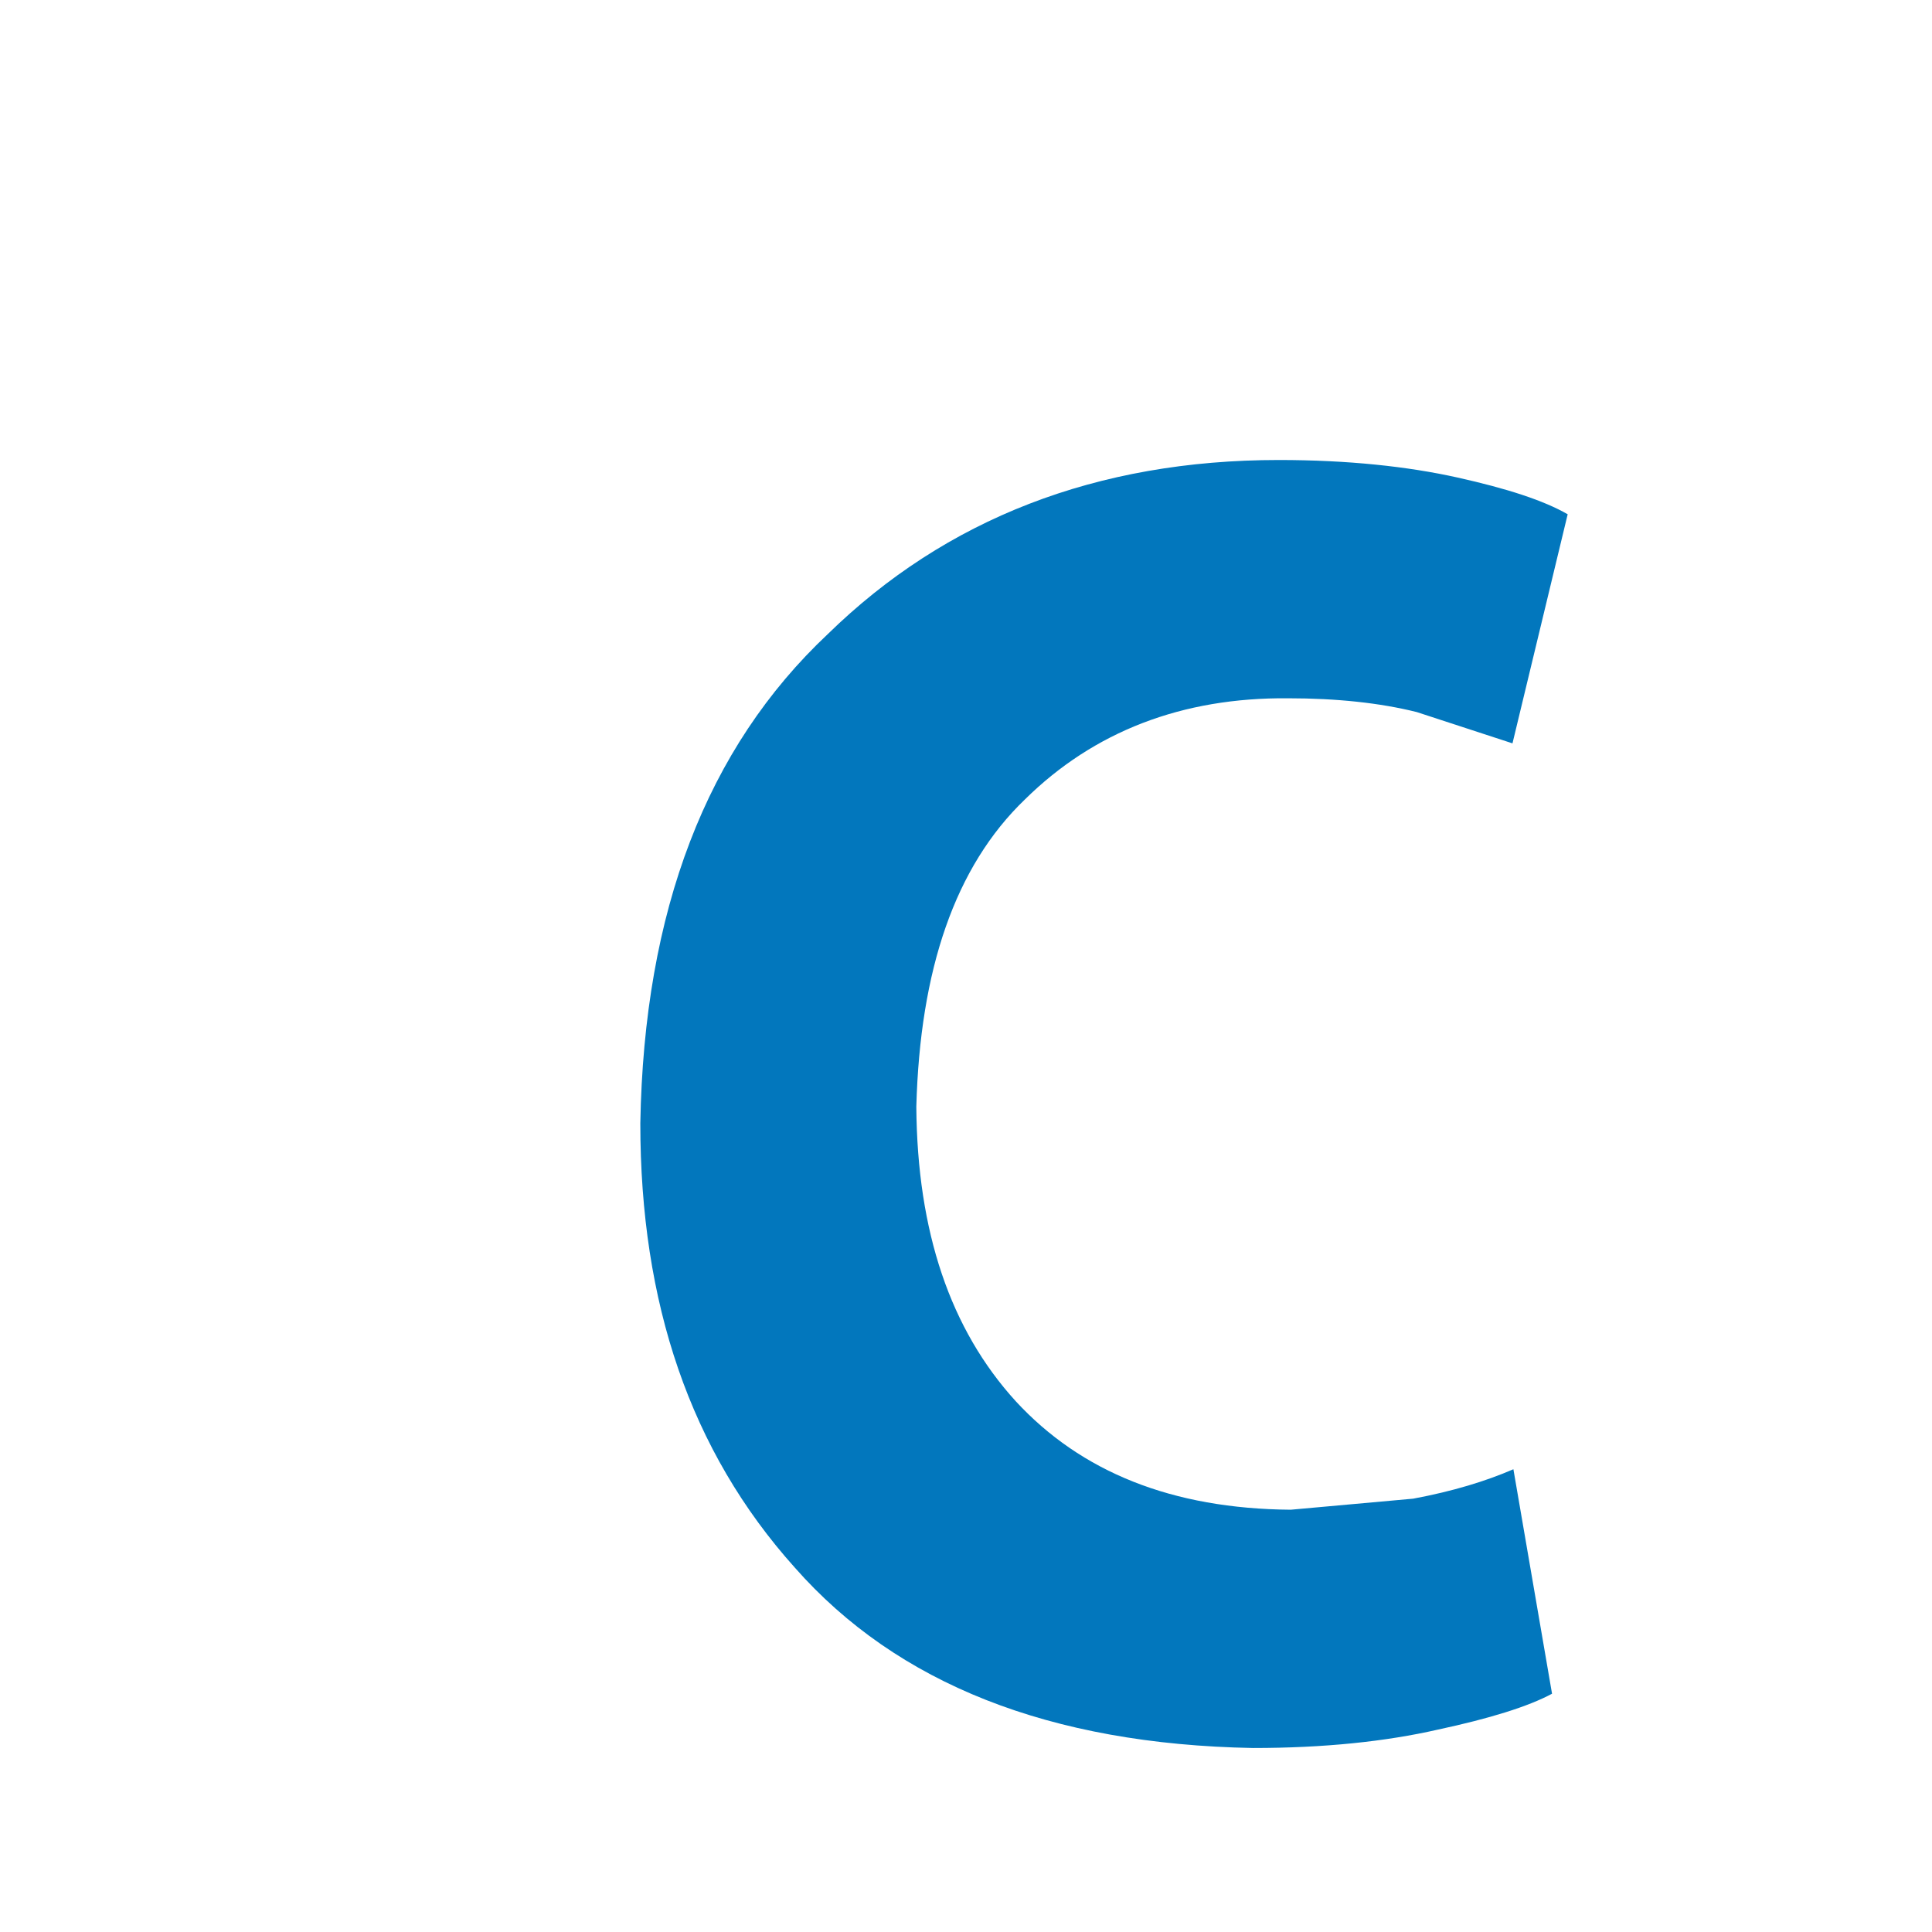
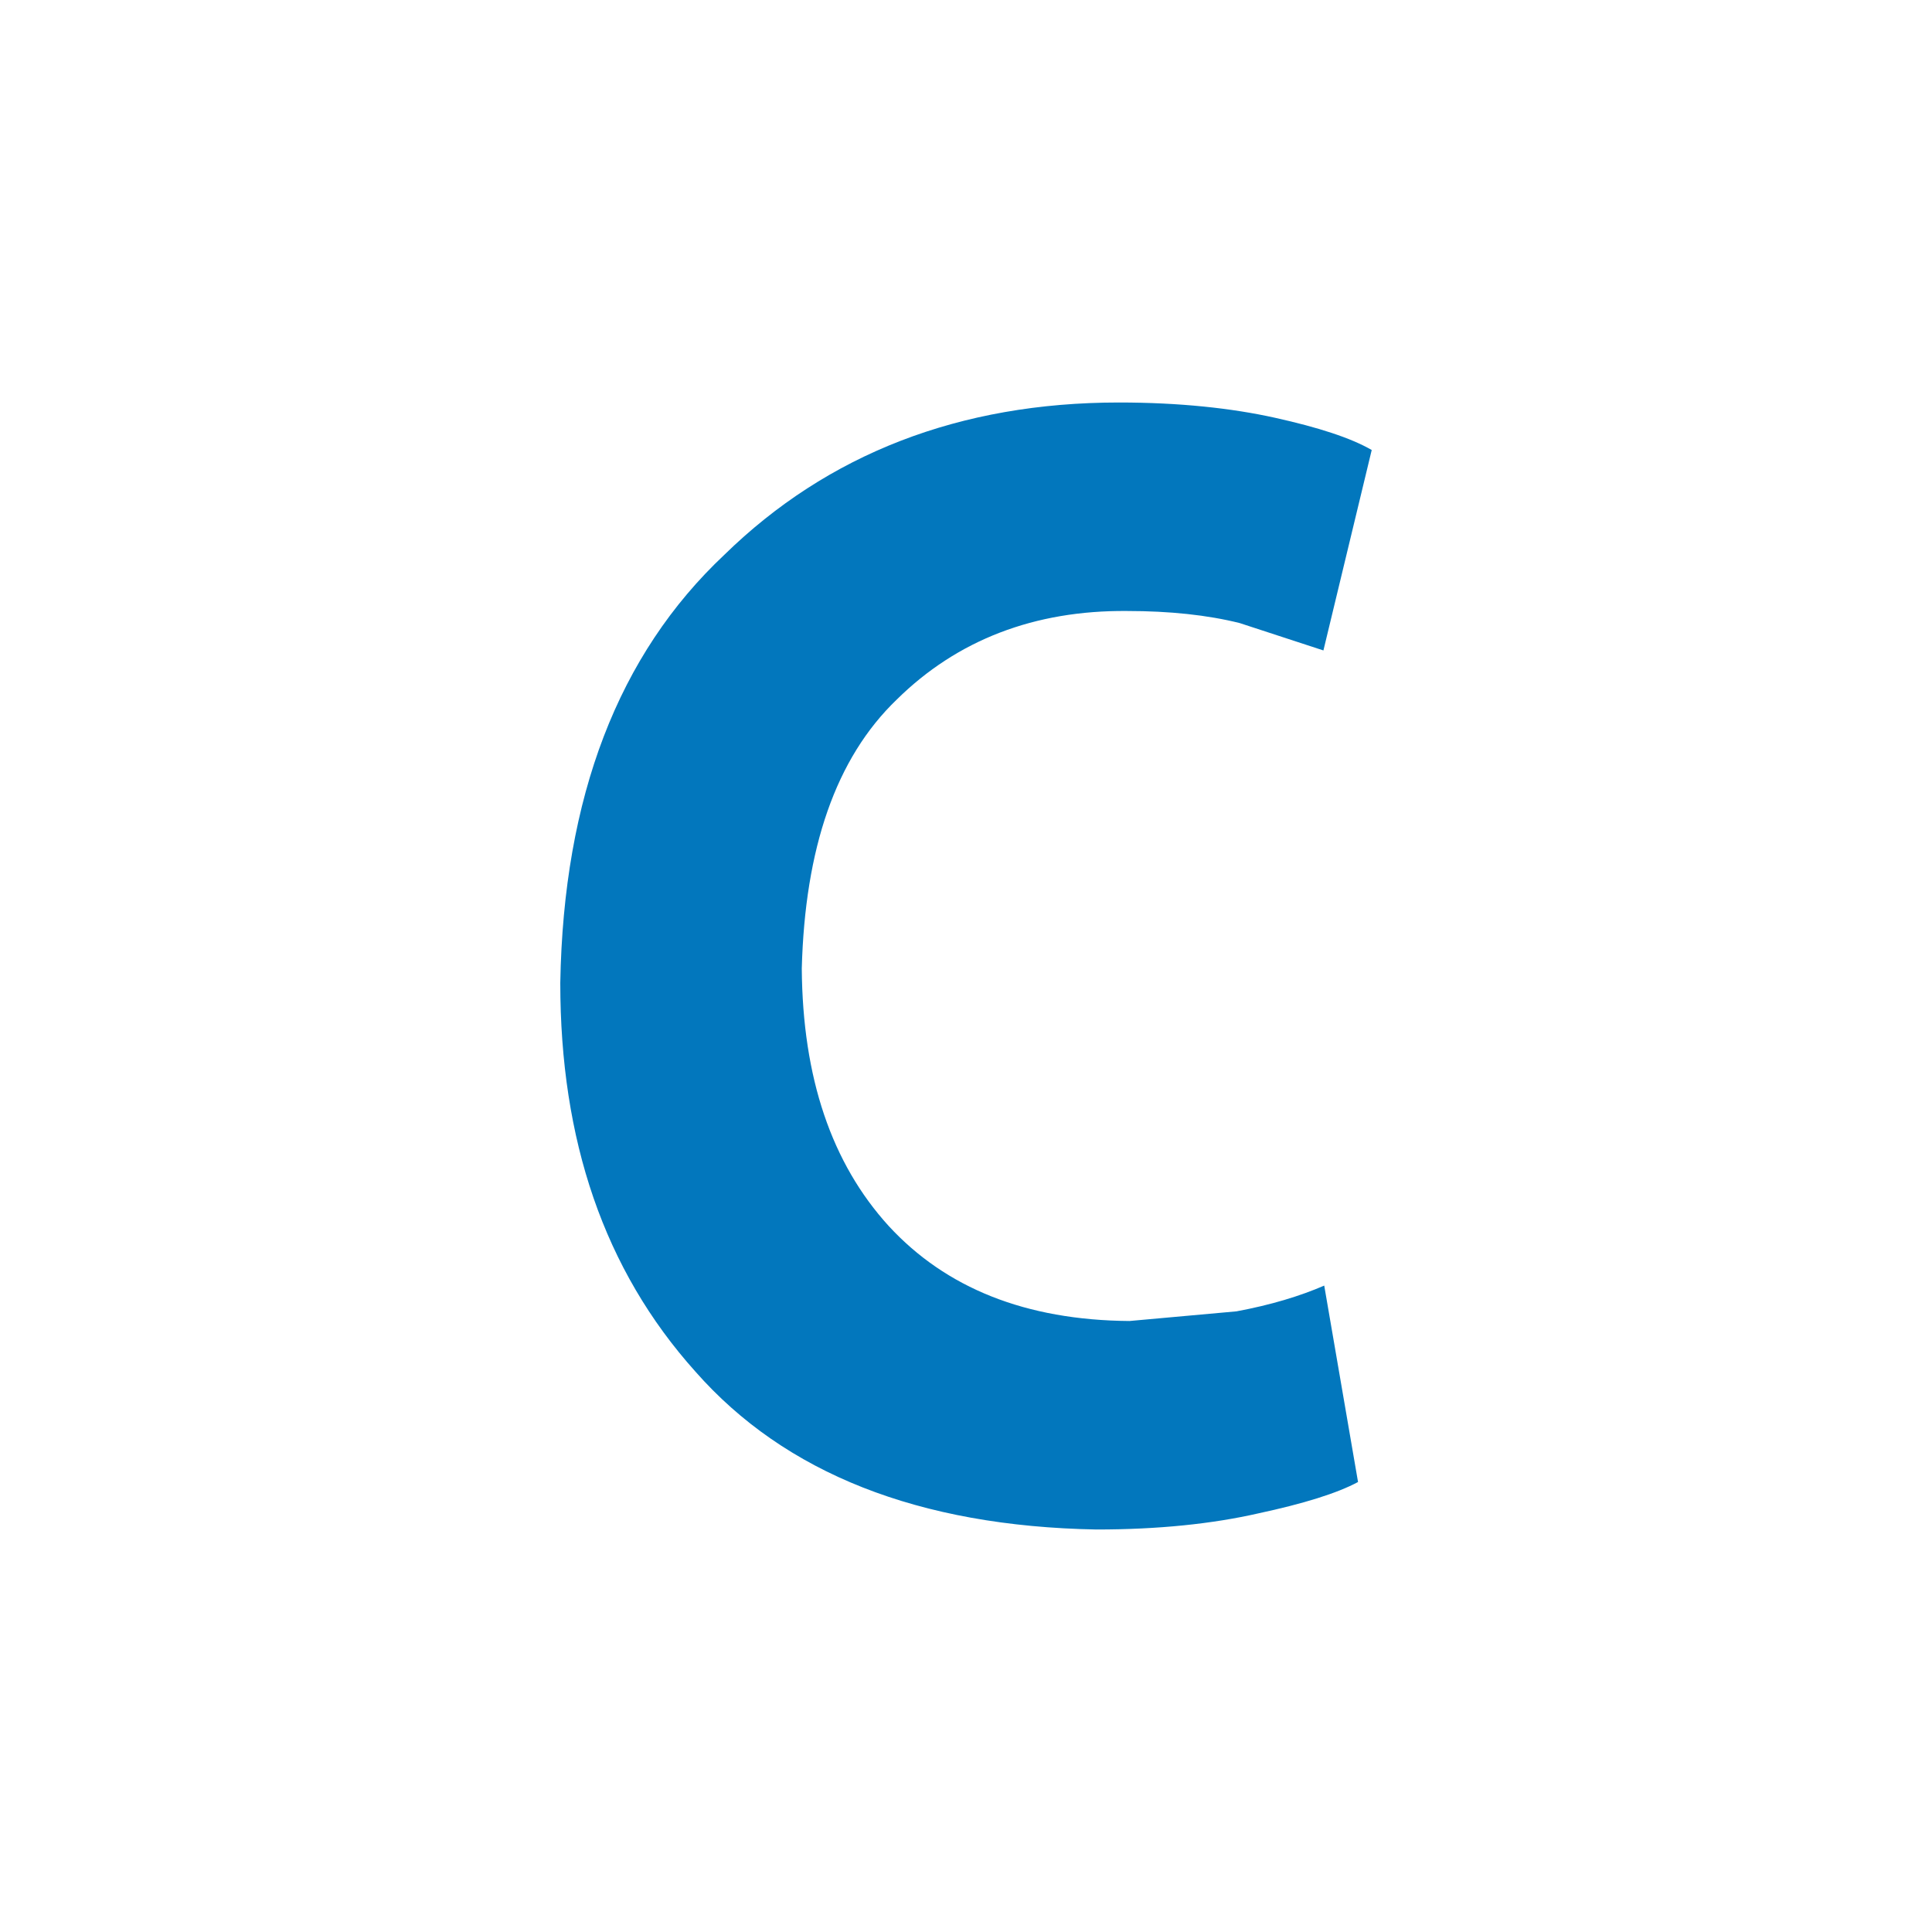
- <svg xmlns="http://www.w3.org/2000/svg" width="20" height="20" version="1.1" viewBox="0 0 21 21">
+ <svg xmlns="http://www.w3.org/2000/svg" width="18" height="18" version="1.1" viewBox="0 0 24 24">
  <path d="m16.45 15.97.42 2.44c-.26.14-.68.27-1.24.39-.57.13-1.24.2-2.01.2-2.21-.04-3.87-.7-4.98-1.96-1.14-1.27-1.68-2.88-1.68-4.83.04-2.31.72-4.08 2.04-5.32 1.28-1.25 2.92-1.89 4.9-1.89.75 0 1.4.07 1.94.19s.94.25 1.2.4l-.6 2.49-1.04-.34c-.4-.1-.87-.15-1.4-.15-1.15-.01-2.11.36-2.86 1.1-.76.73-1.14 1.85-1.18 3.34.01 1.36.37 2.42 1.08 3.2.71.77 1.7 1.17 2.99 1.18l1.33-.12c.43-.08.79-.19 1.09-.32z" style="fill:#0277bd" />
</svg>
